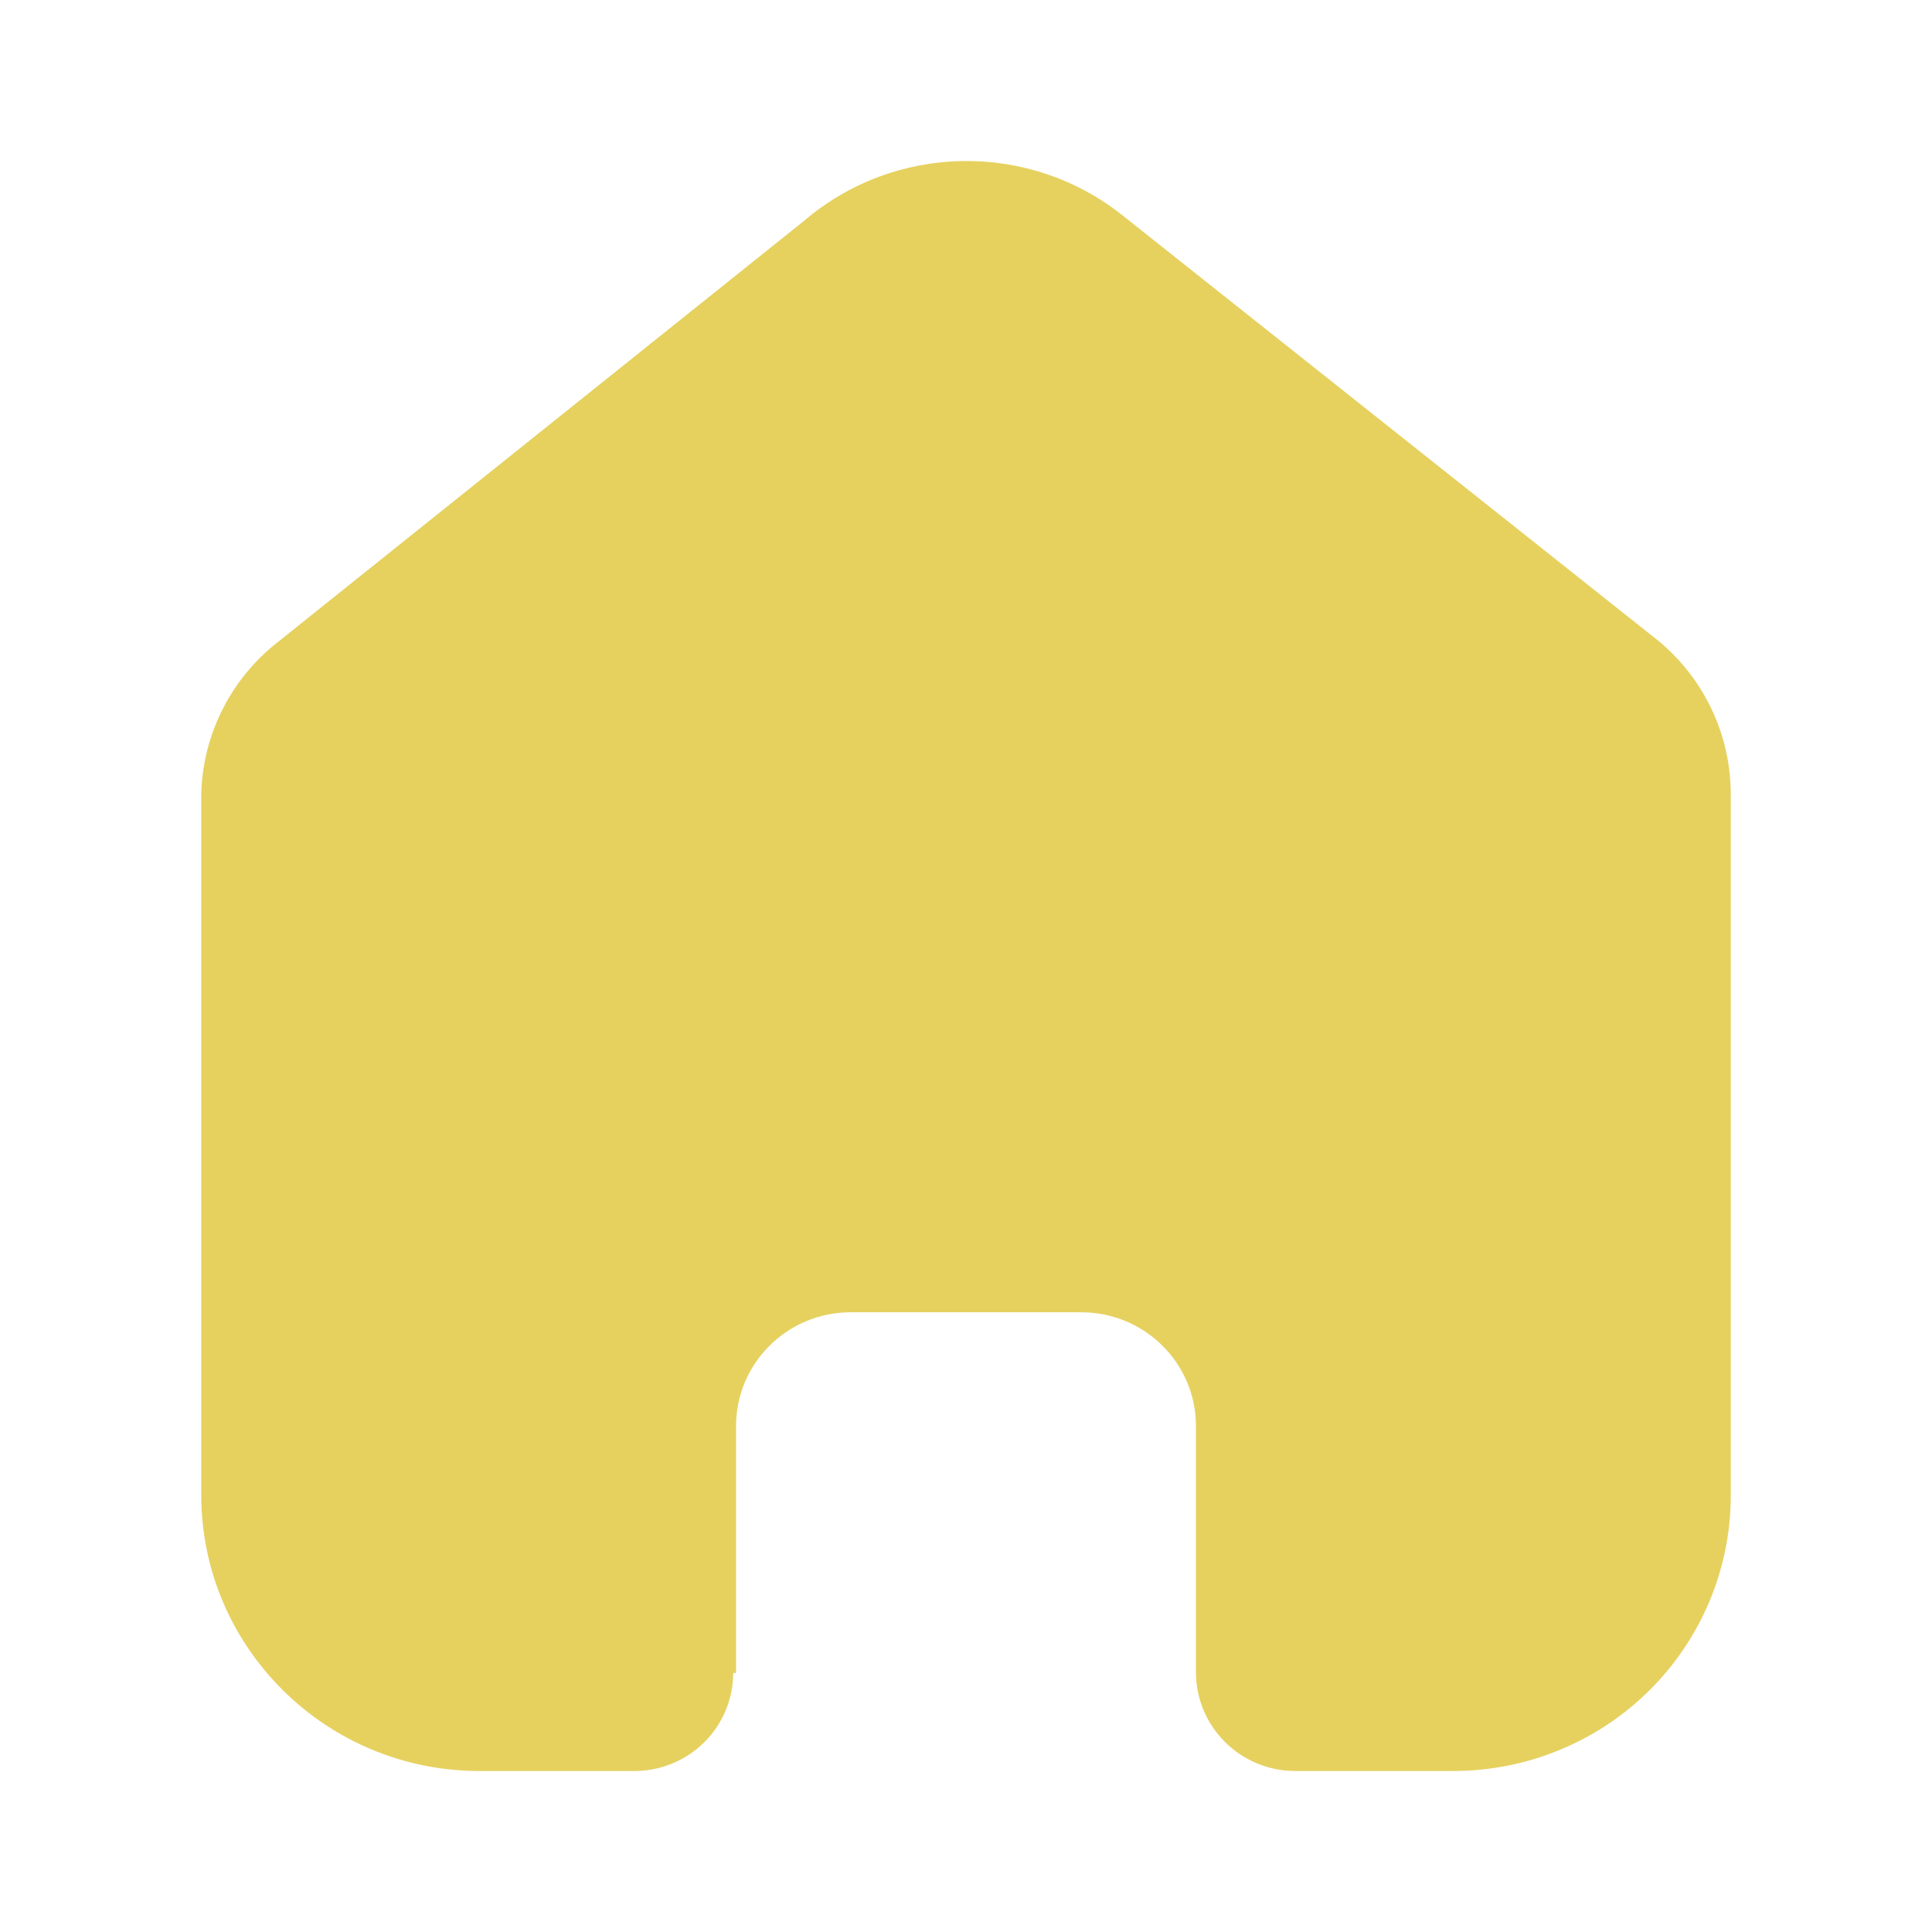
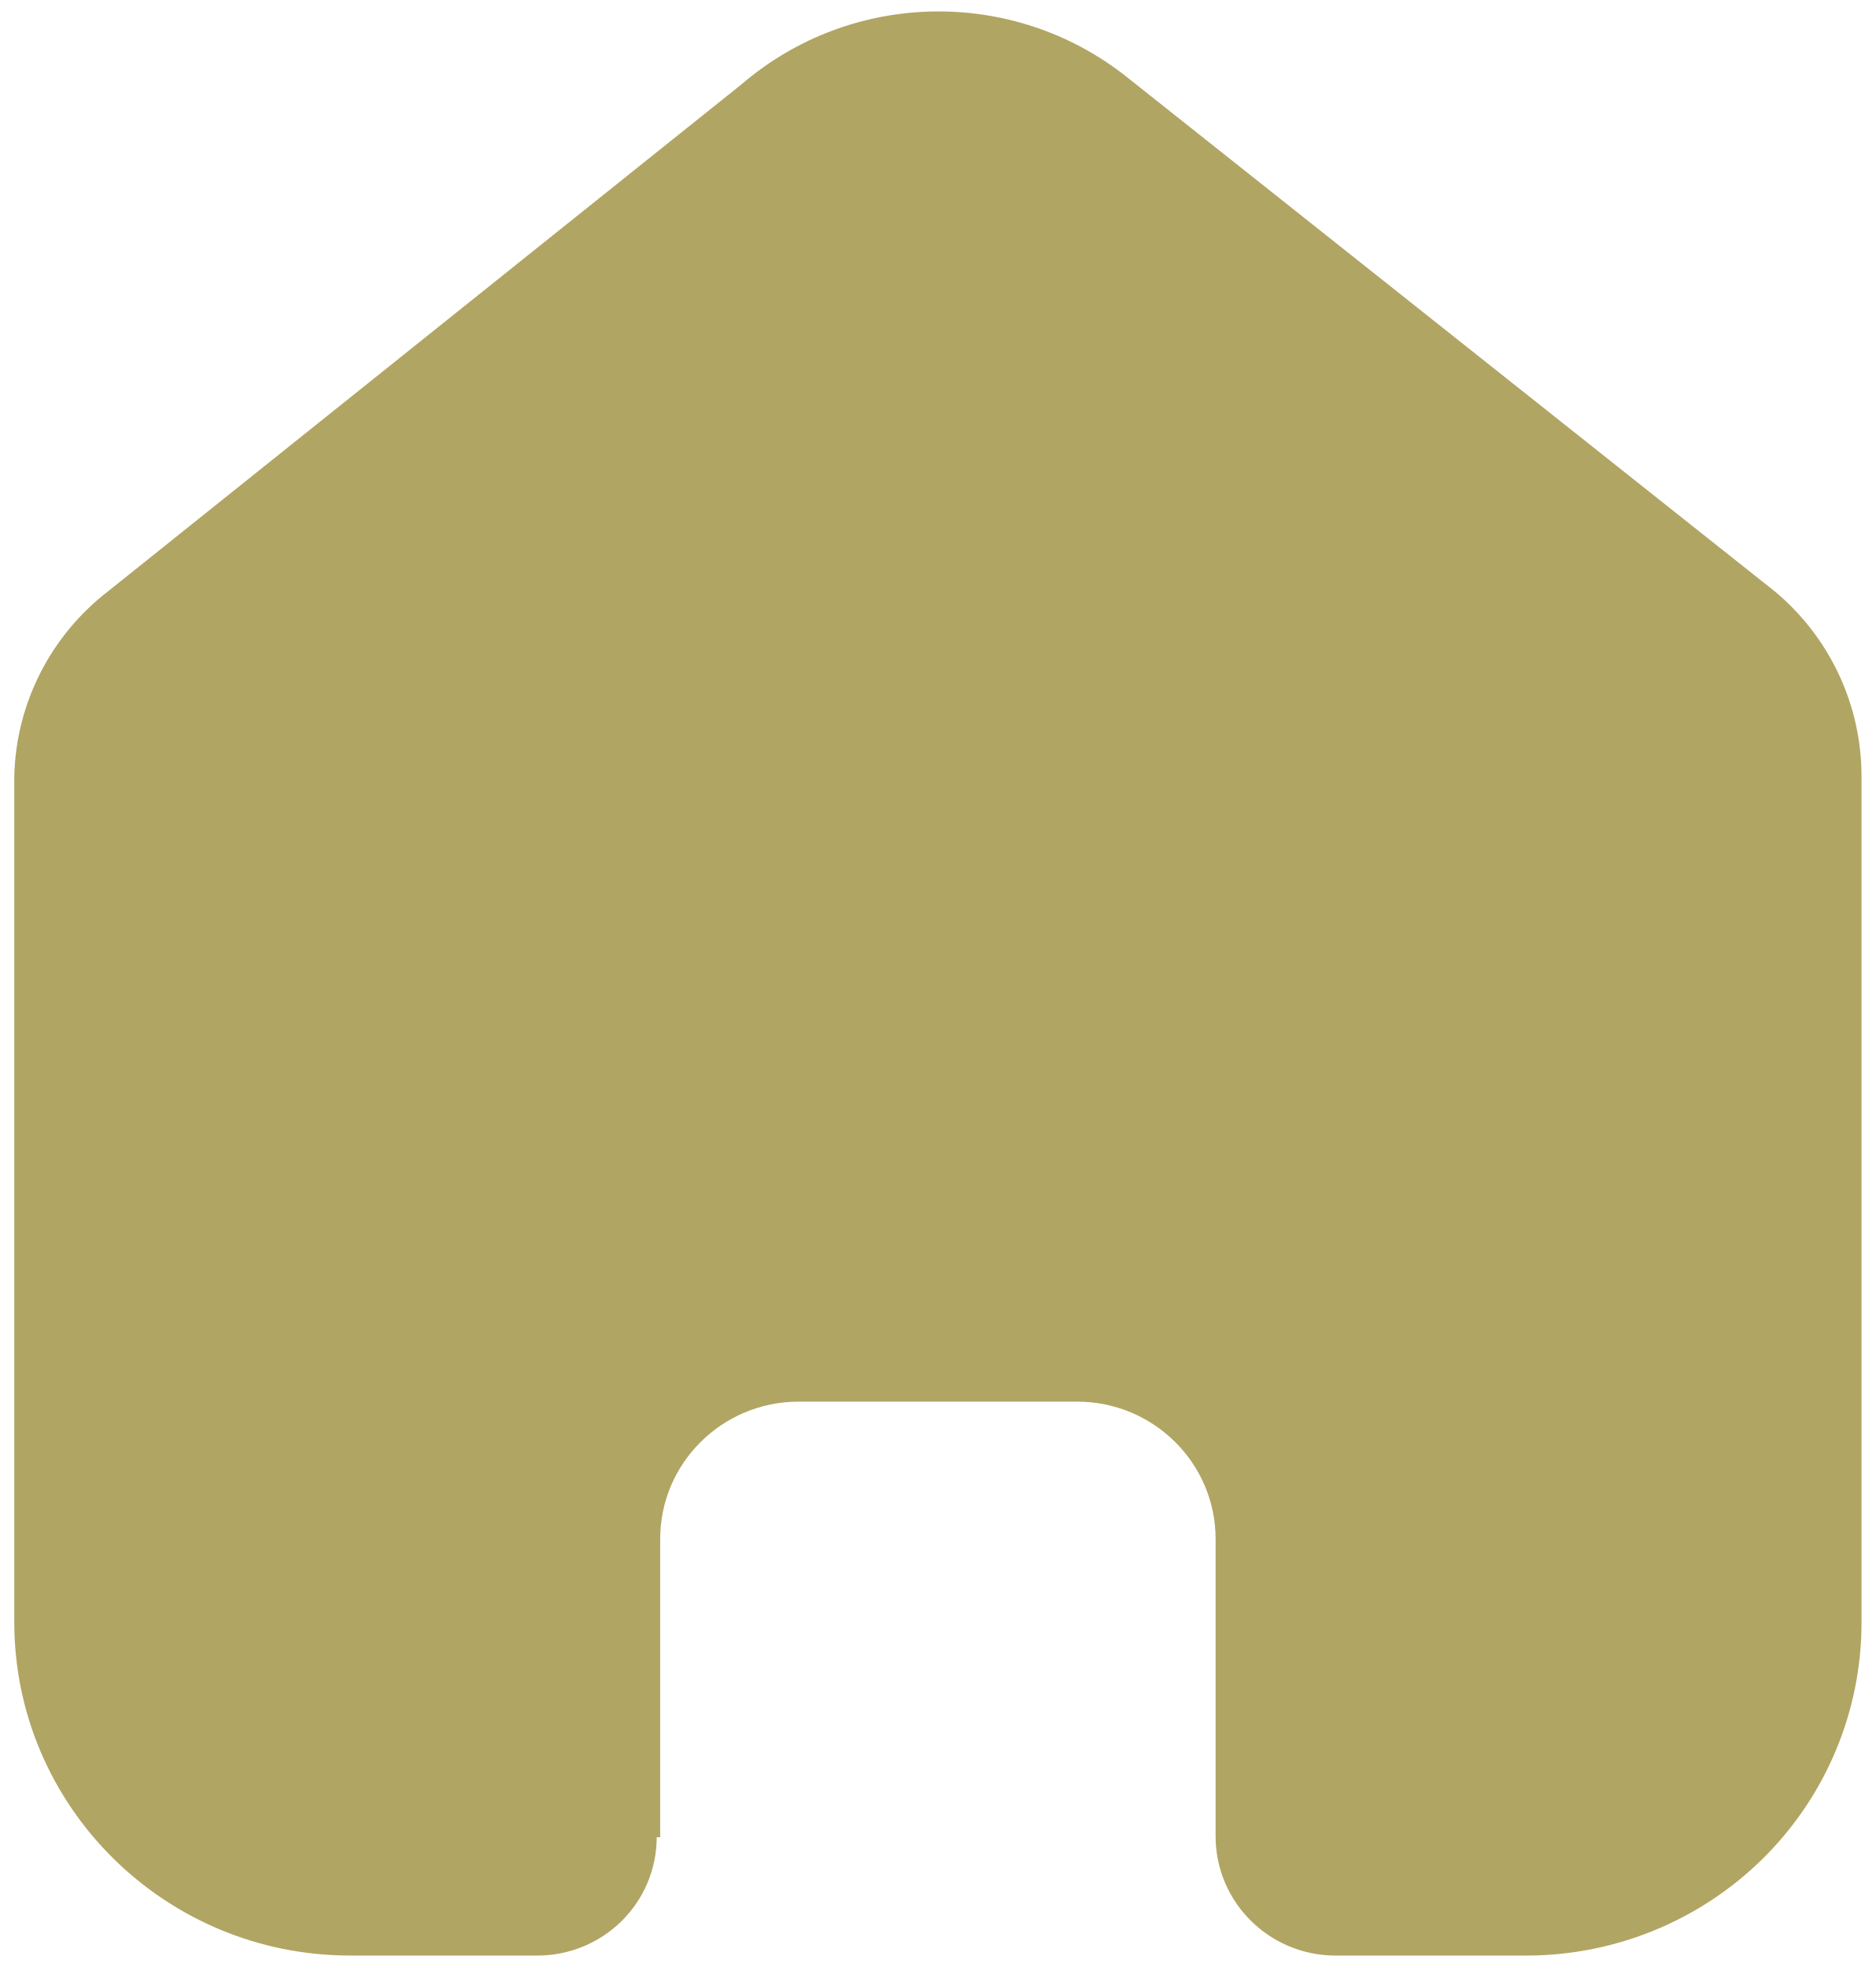
- <svg xmlns="http://www.w3.org/2000/svg" width="51" height="51" viewBox="0 0 51 51" fill="none">
-   <path d="M19.43 44.162V37.645C19.43 35.993 20.773 34.652 22.437 34.641H28.544C30.215 34.641 31.57 35.986 31.57 37.645V44.143C31.57 45.575 32.733 46.74 34.176 46.75H38.343C40.289 46.755 42.157 45.991 43.535 44.627C44.913 43.262 45.688 41.409 45.688 39.477V20.965C45.687 19.404 44.991 17.924 43.785 16.922L29.629 5.683C27.154 3.717 23.62 3.78 21.219 5.834L7.367 16.922C6.105 17.894 5.35 19.379 5.312 20.965V39.458C5.312 43.485 8.601 46.75 12.657 46.75H16.729C17.423 46.755 18.091 46.484 18.584 45.999C19.077 45.513 19.354 44.852 19.354 44.162H19.43Z" fill="#E6D15F" />
+ <svg xmlns="http://www.w3.org/2000/svg" width="41" height="43" viewBox="0 0 41 43" fill="none">
+   <g id="Home">
+     <path id="Home_2" d="M14.43 40.162V33.645C14.43 31.993 15.773 30.652 17.437 30.641H23.544C25.215 30.641 26.57 31.986 26.57 33.645V33.645V40.143C26.57 41.575 27.733 42.74 29.176 42.75H33.343C35.289 42.755 37.157 41.991 38.535 40.627C39.913 39.262 40.688 37.409 40.688 35.477V16.965C40.687 15.404 39.991 13.924 38.785 12.922L24.629 1.683C22.154 -0.283 18.62 -0.22 16.219 1.834L2.367 12.922C1.105 13.894 0.35 15.379 0.312 16.965V35.458C0.312 39.485 3.601 42.75 7.657 42.75H11.729C12.423 42.755 13.091 42.484 13.584 41.999C14.077 41.513 14.354 40.852 14.354 40.162H14.43Z" fill="#B1A564" />
+   </g>
</svg>
